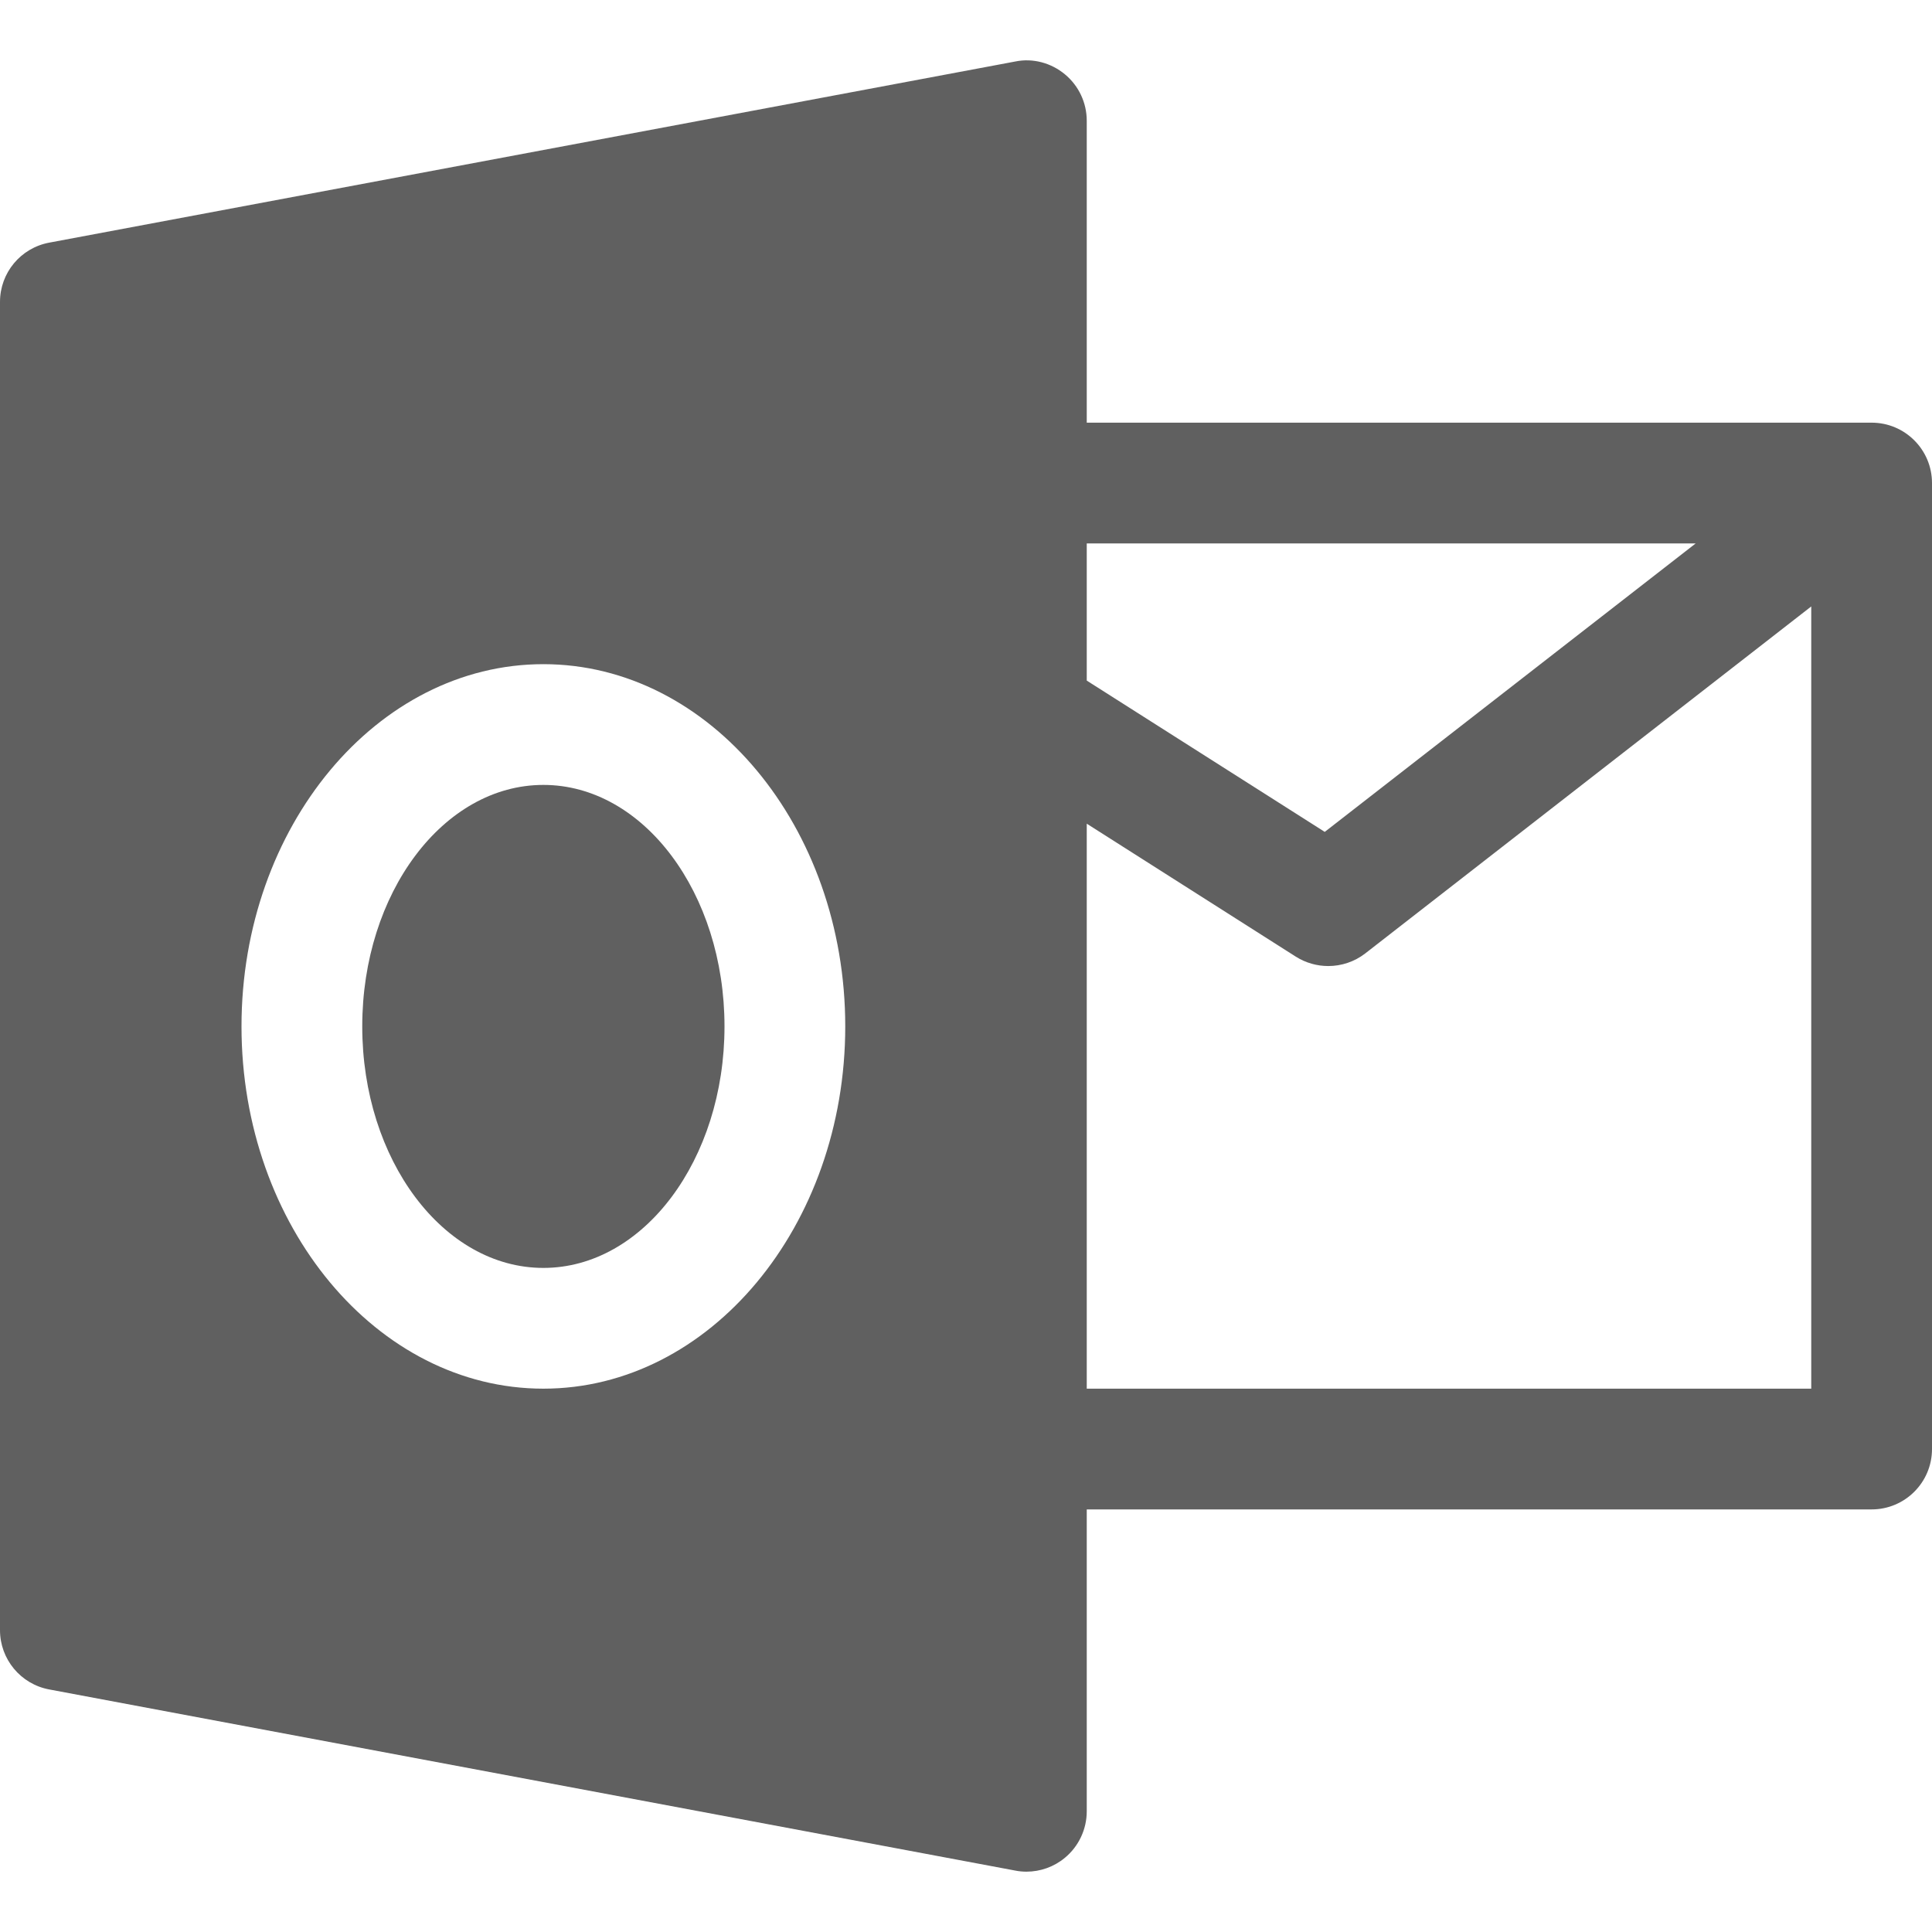
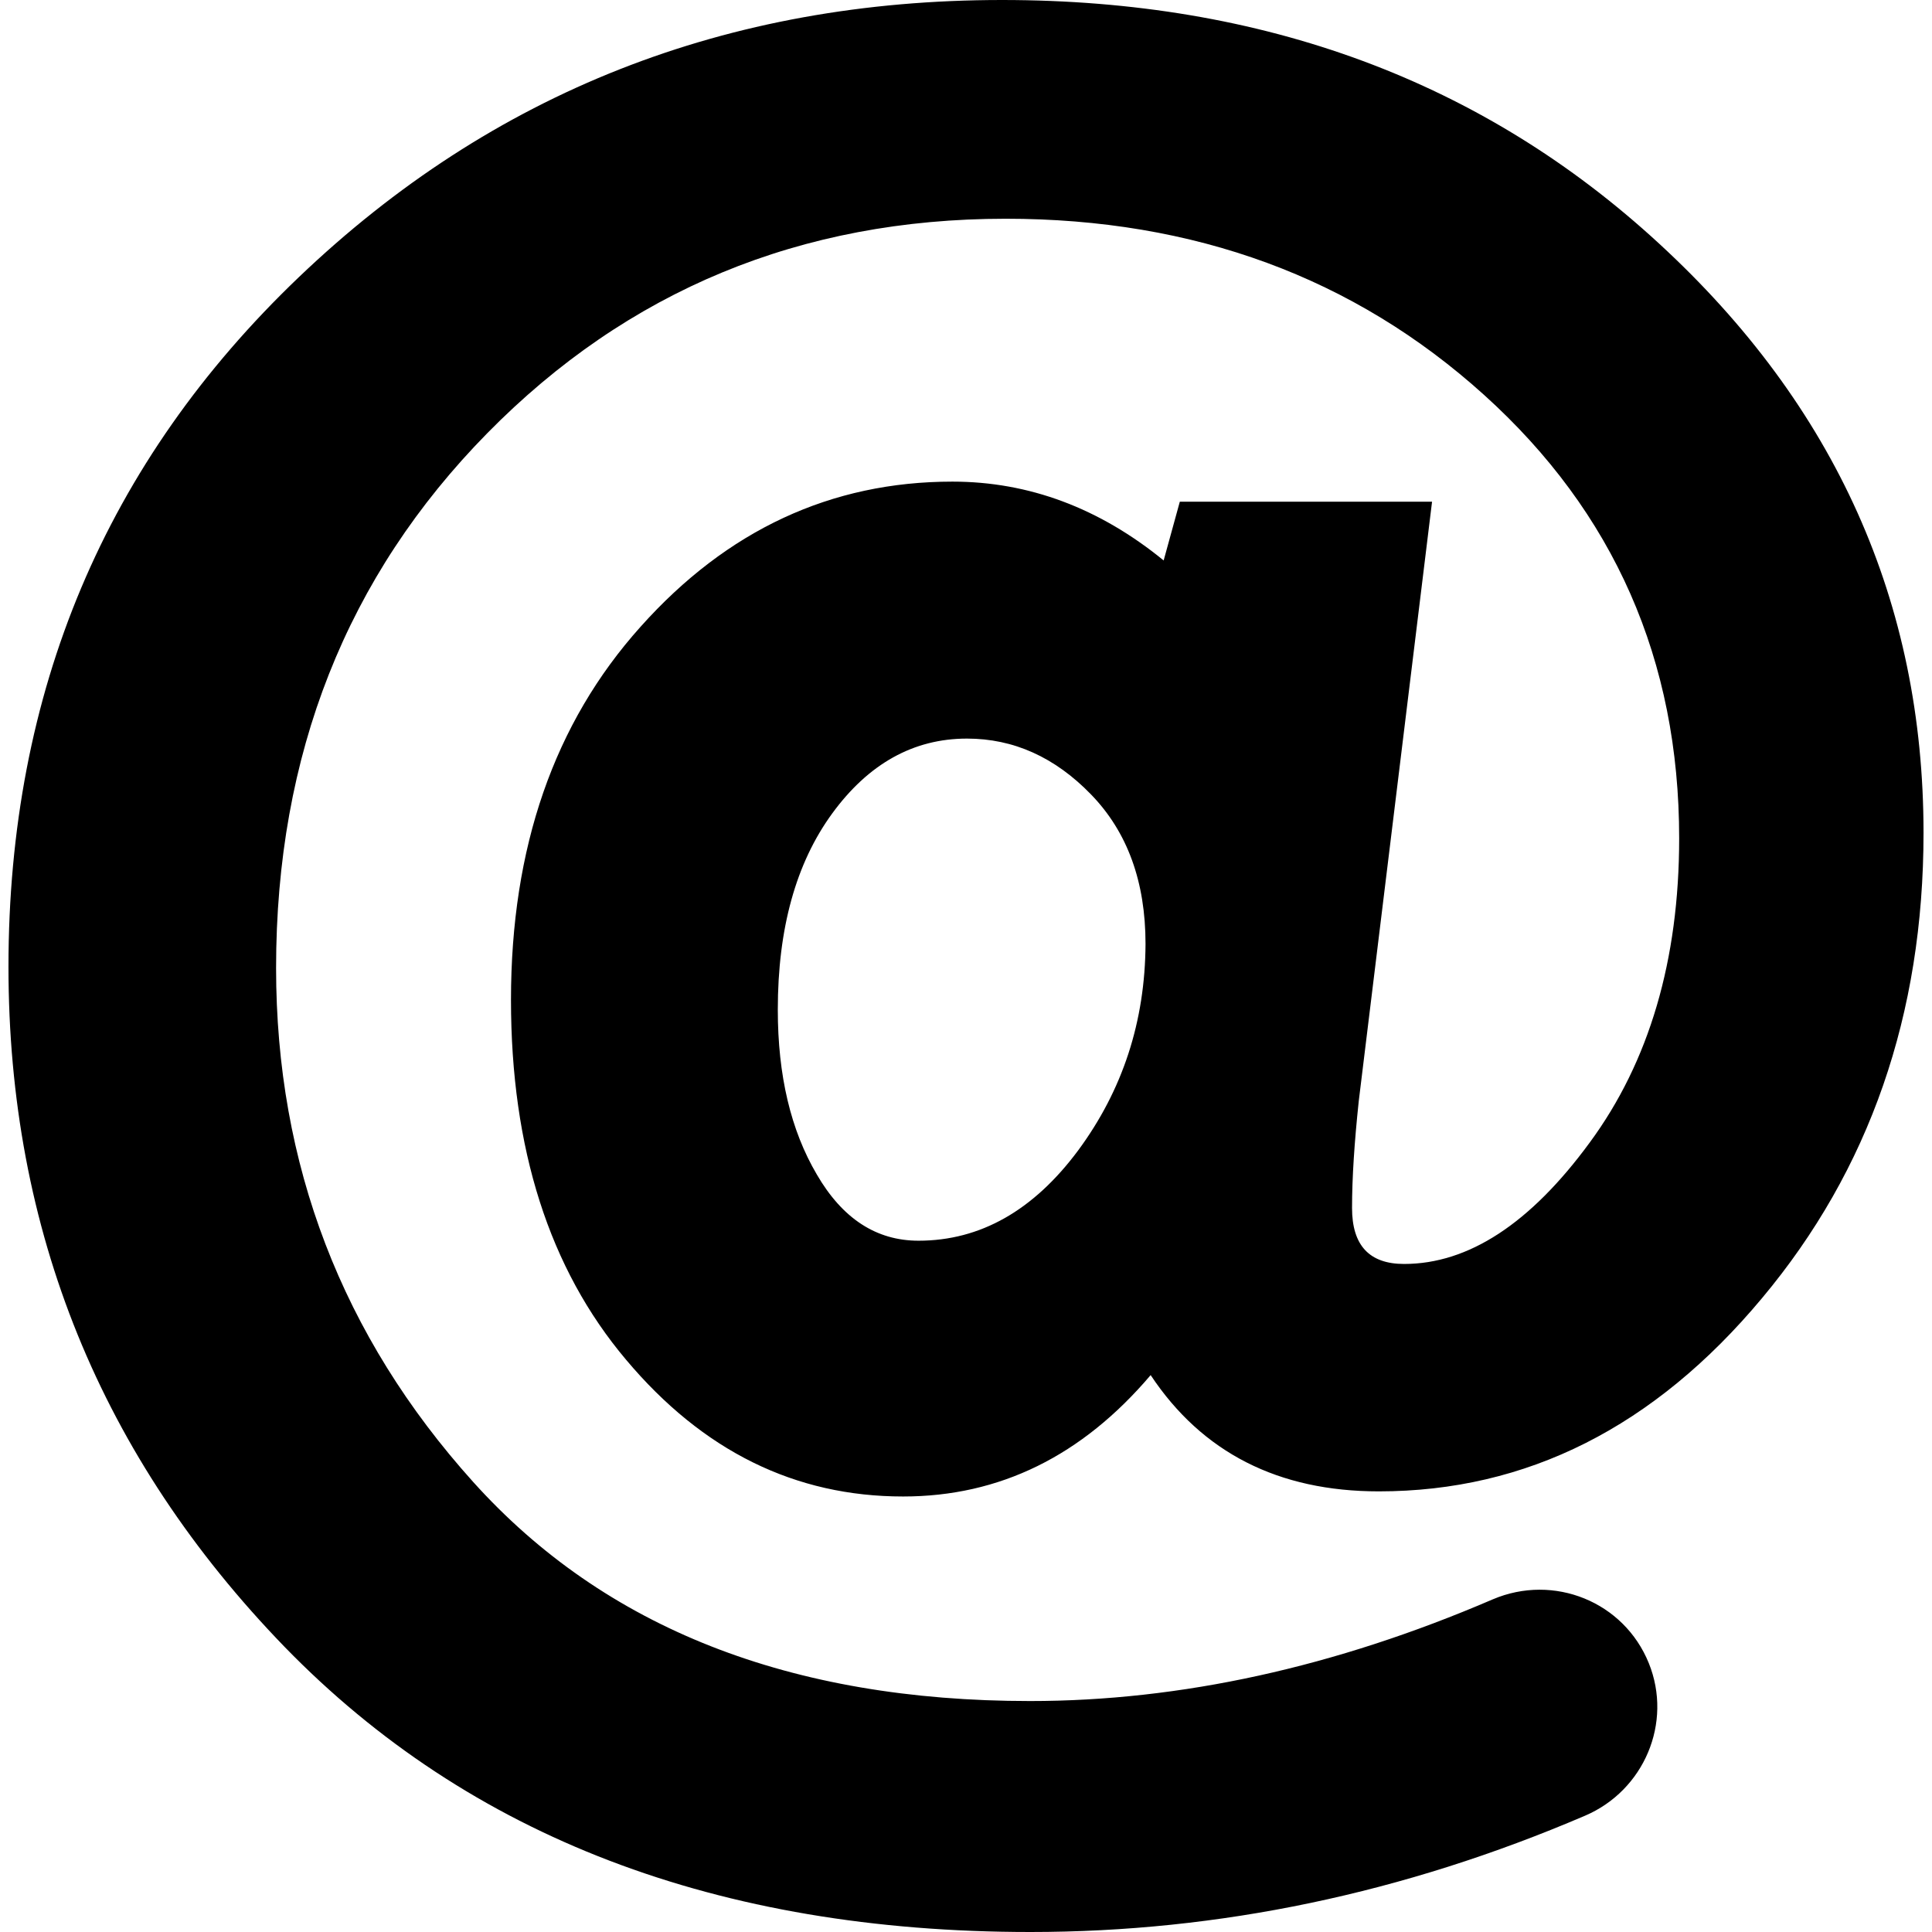
- <svg xmlns="http://www.w3.org/2000/svg" version="1.1" id="Capa_1" x="0px" y="0px" viewBox="0 0 512 512" style="enable-background:new 0 0 512 512;" xml:space="preserve" width="512px" height="512px" class="">
+ <svg xmlns="http://www.w3.org/2000/svg" version="1.1" id="Capa_1" x="0px" y="0px" viewBox="0 0 490.2 490.2" style="enable-background:new 0 0 490.2 490.2;" xml:space="preserve">
  <g>
-     <g>
-       <g>
-         <path d="M496,112.011H288v-80c0-4.768-2.112-9.28-5.792-12.32c-3.648-3.04-8.544-4.352-13.152-3.392l-256,48    C5.472,65.707,0,72.299,0,80.011v352c0,7.68,5.472,14.304,13.056,15.712l256,48c0.96,0.192,1.952,0.288,2.944,0.288    c3.712,0,7.328-1.28,10.208-3.68c3.68-3.04,5.792-7.584,5.792-12.32v-80h208c8.832,0,16-7.168,16-16v-256    C512,119.179,504.832,112.011,496,112.011z M144,368.011c-44.096,0-80-43.072-80-96c0-52.928,35.904-96,80-96s80,43.072,80,96    C224,324.939,188.096,368.011,144,368.011z M288,144.011h161.376l-98.304,76.448L288,180.363V144.011z M480,368.011H288V218.283    l55.392,35.232c2.624,1.664,5.632,2.496,8.608,2.496c3.456,0,6.944-1.12,9.824-3.36L480,160.715V368.011z" data-original="#000000" class="active-path" data-old_color="#000000" fill="#606060" />
-       </g>
-     </g>
-     <g>
-       <g>
-         <ellipse cx="144" cy="272.01" rx="48" ry="64" data-original="#000000" class="active-path" data-old_color="#000000" fill="#606060" />
-       </g>
-     </g>
+     <path d="M420.95,61.8C376.25,20.6,320.65,0,254.25,0c-69.8,0-129.3,23.4-178.4,70.3s-73.7,105.2-73.7,175   c0,66.9,23.4,124.4,70.1,172.6c46.9,48.2,109.9,72.3,189.2,72.3c47.8,0,94.7-9.8,140.7-29.5c15-6.4,22.3-23.6,16.2-38.7l0,0   c-6.3-15.6-24.1-22.8-39.6-16.2c-40,17.2-79.2,25.8-117.4,25.8c-60.8,0-107.9-18.5-141.3-55.6c-33.3-37-50-80.5-50-130.4   c0-54.2,17.9-99.4,53.6-135.7c35.6-36.2,79.5-54.4,131.5-54.4c47.9,0,88.4,14.9,121.4,44.7s49.5,67.3,49.5,112.5   c0,30.9-7.6,56.7-22.7,77.2c-15.1,20.6-30.8,30.8-47.1,30.8c-8.8,0-13.2-4.7-13.2-14.2c0-7.7,0.6-16.7,1.7-27.1l18.6-152.1h-64   l-4.1,14.9c-16.3-13.3-34.2-20-53.6-20c-30.8,0-57.2,12.3-79.1,36.8c-22,24.5-32.9,56.1-32.9,94.7c0,37.7,9.7,68.2,29.2,91.3   c19.5,23.2,42.9,34.7,70.3,34.7c24.5,0,45.4-10.3,62.8-30.8c13.1,19.7,32.4,29.5,57.9,29.5c37.5,0,69.9-16.3,97.2-49   c27.3-32.6,41-72,41-118.1C488.05,152.9,465.75,103,420.95,61.8z M273.55,291.9c-11.3,15.2-24.8,22.9-40.5,22.9   c-10.7,0-19.3-5.6-25.8-16.8c-6.6-11.2-9.9-25.1-9.9-41.8c0-20.6,4.6-37.2,13.8-49.8s20.6-19,34.2-19c11.8,0,22.3,4.7,31.5,14.2   s13.8,22.1,13.8,37.9C290.55,259.2,284.85,276.6,273.55,291.9z" />
  </g>
+   <g>
+ </g>
+   <g>
+ </g>
+   <g>
+ </g>
+   <g>
+ </g>
+   <g>
+ </g>
+   <g>
+ </g>
+   <g>
+ </g>
+   <g>
+ </g>
+   <g>
+ </g>
+   <g>
+ </g>
+   <g>
+ </g>
+   <g>
+ </g>
+   <g>
+ </g>
+   <g>
+ </g>
+   <g>
+ </g>
</svg>
